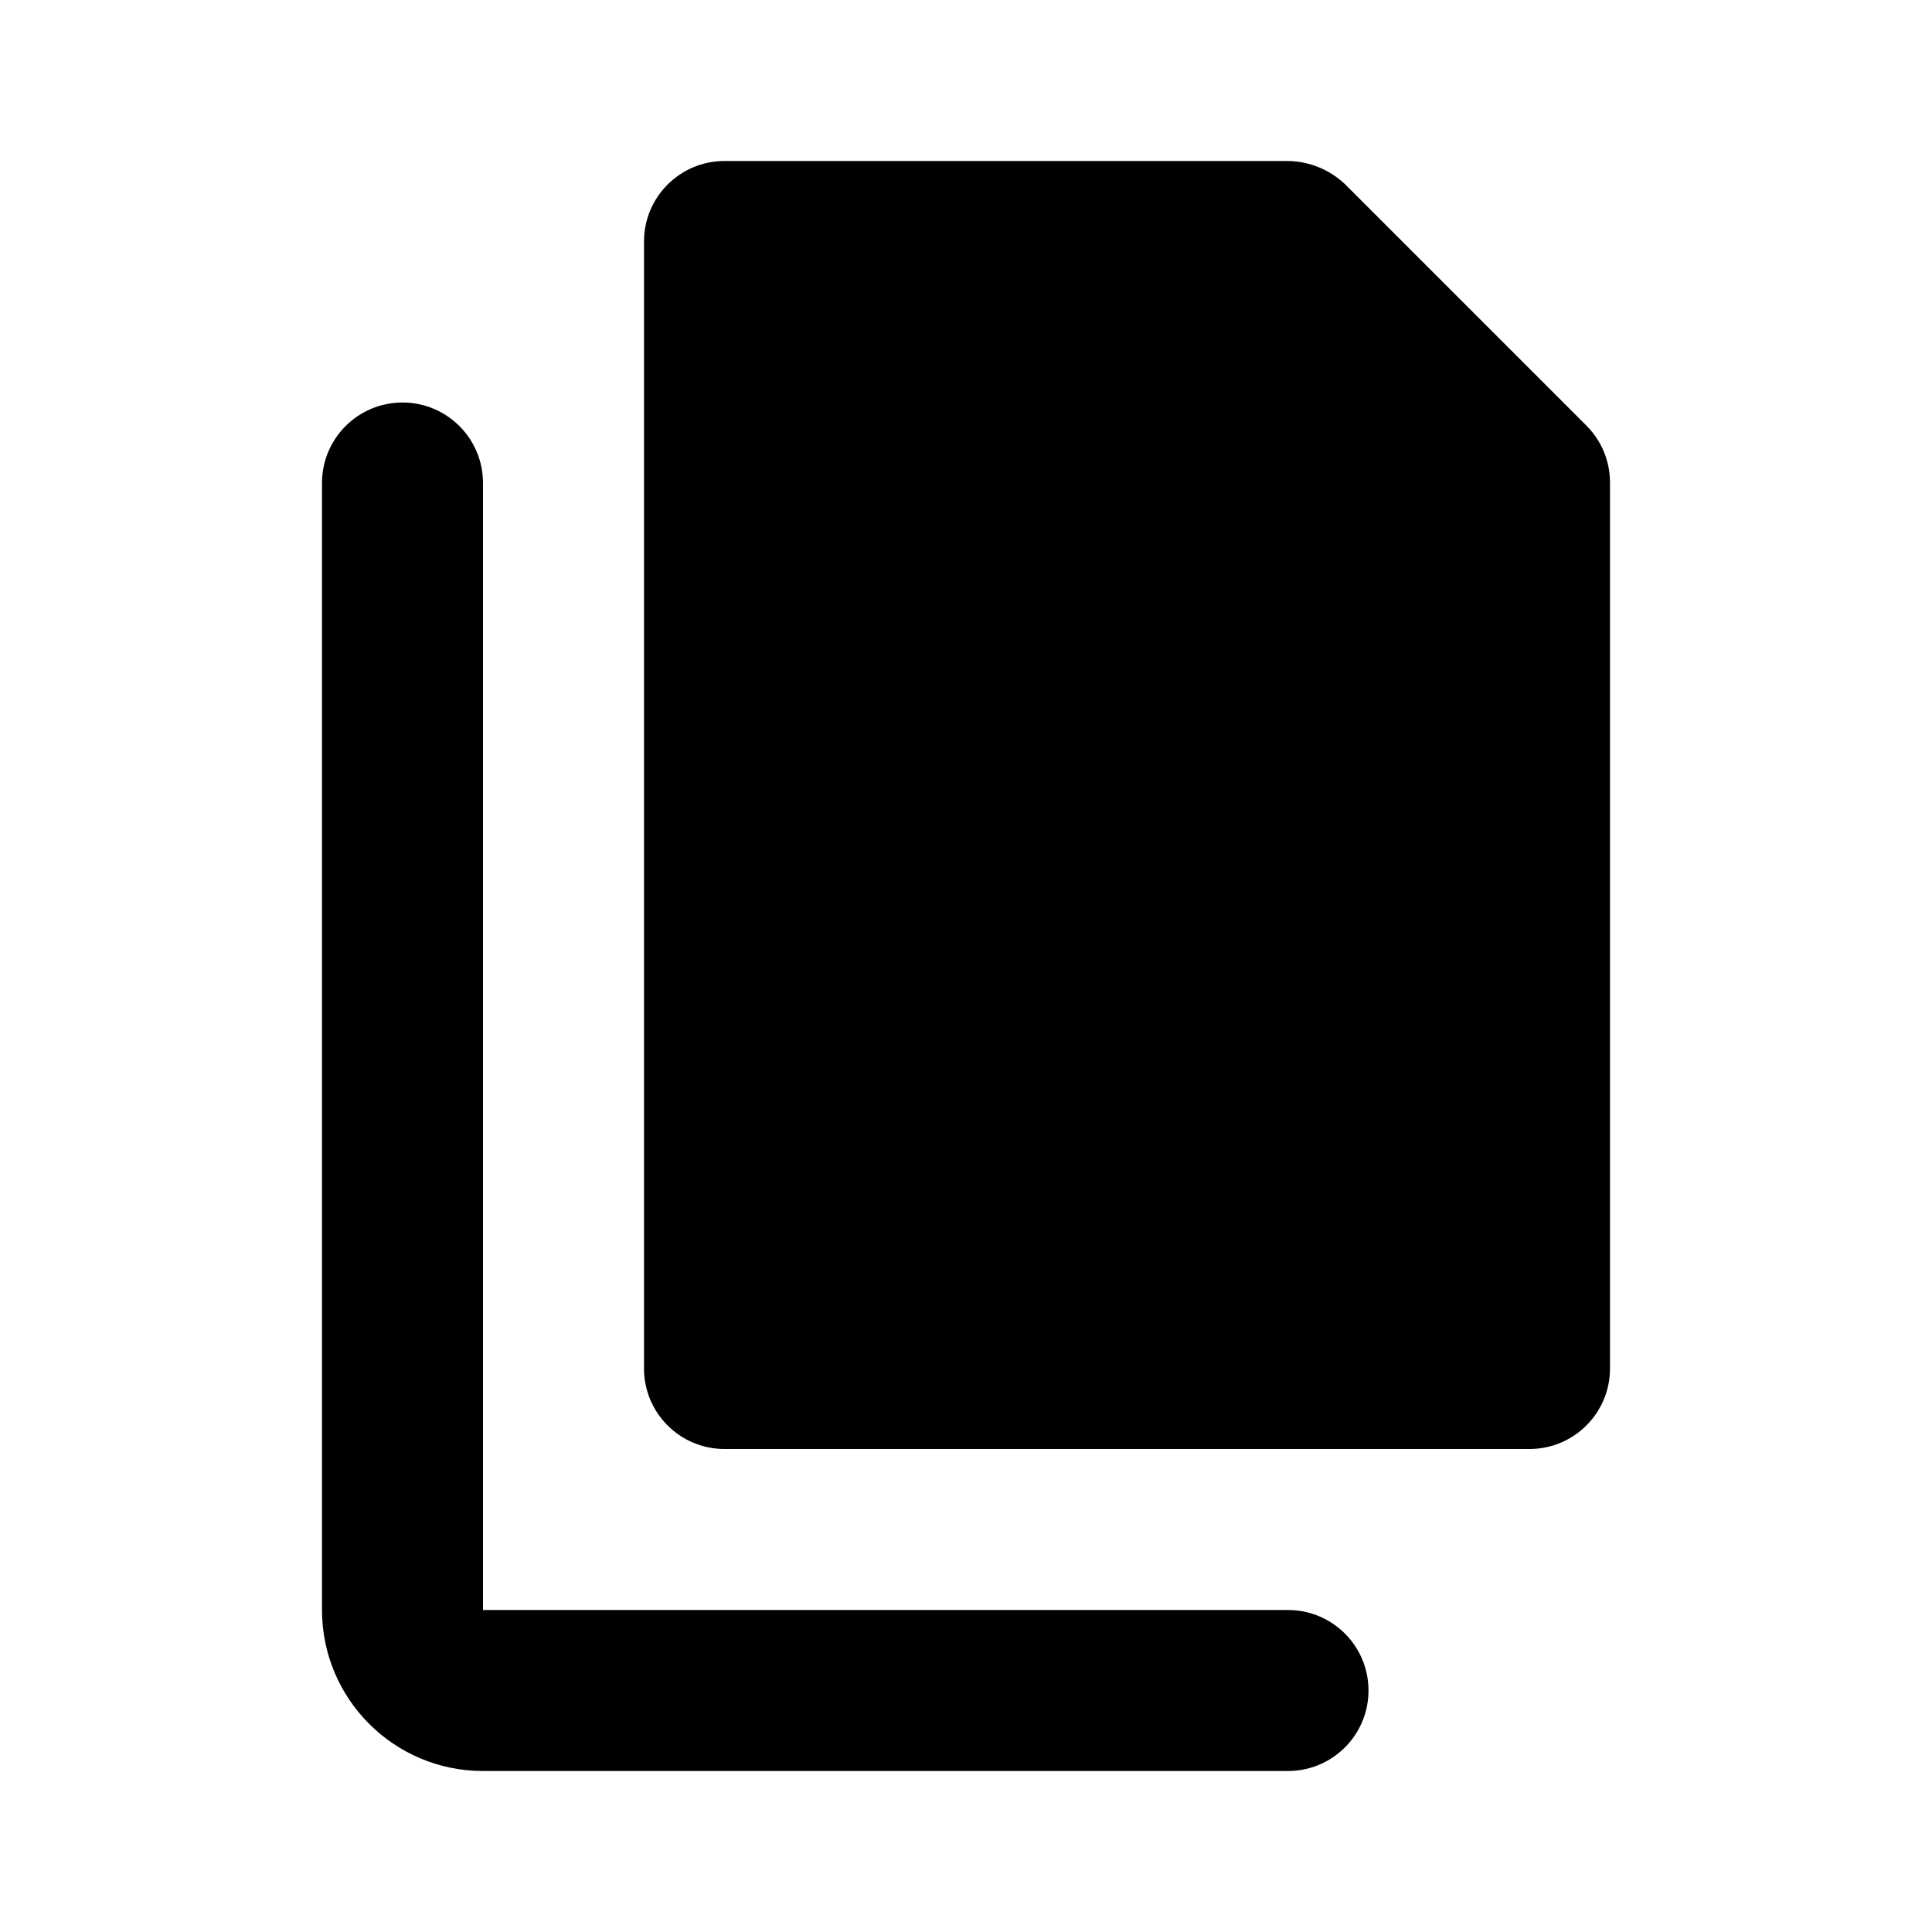
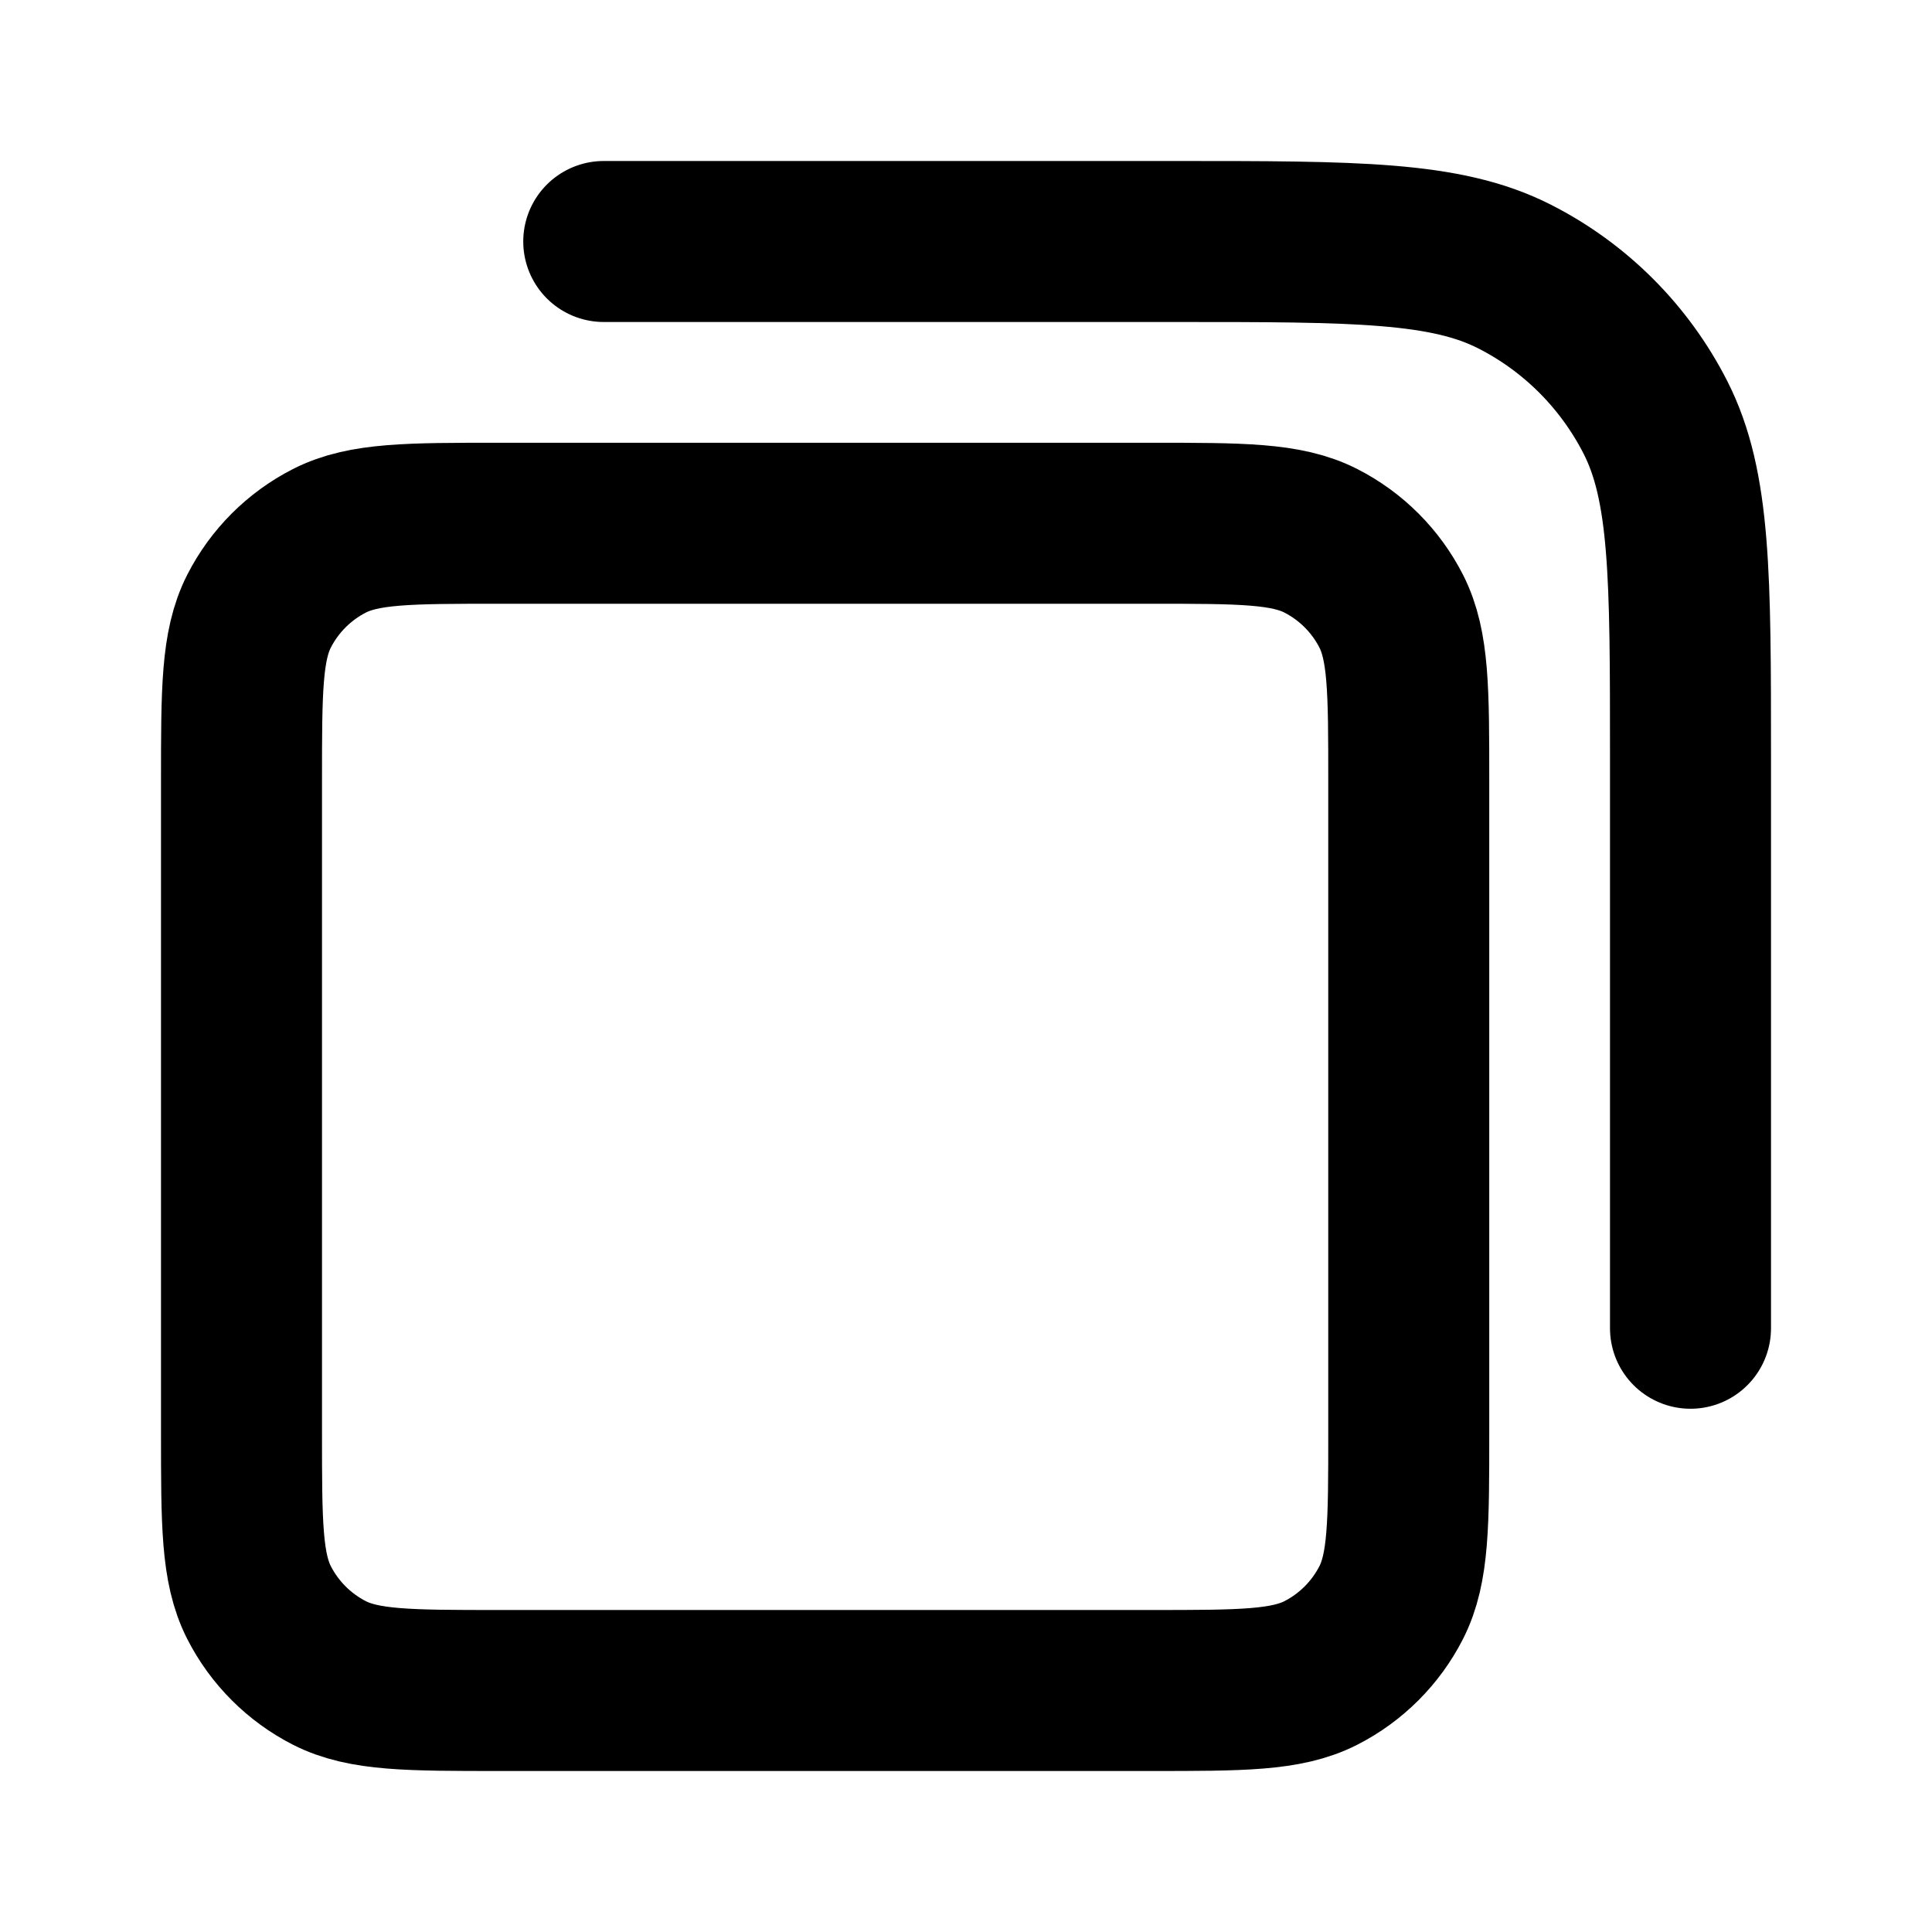
- <svg xmlns="http://www.w3.org/2000/svg" fill="#000000" width="800px" height="800px" viewBox="0 0 24 24" id="copy" class="icon glyph">
-   <path d="M20,6V17a1,1,0,0,1-1,1H9a1,1,0,0,1-1-1V3A1,1,0,0,1,9,2h7a1.05,1.05,0,0,1,.71.29l3,3A1,1,0,0,1,20,6ZM17,21a1,1,0,0,0-1-1H6V6A1,1,0,0,0,4,6V20a2,2,0,0,0,2,2H16A1,1,0,0,0,17,21Z" />
+ <svg xmlns="http://www.w3.org/2000/svg" width="800px" height="800px" viewBox="0 0 24 24" fill="none">
+   <path d="M7.5 3H14.6C16.84 3 17.96 3 18.816 3.436C19.569 3.819 20.18 4.431 20.564 5.184C21 6.04 21 7.16 21 9.4V16.5M6.2 21H14.3C15.42 21 15.98 21 16.408 20.782C16.784 20.59 17.09 20.284 17.282 19.908C17.5 19.48 17.5 18.92 17.5 17.8V9.7C17.5 8.58 17.5 8.02 17.282 7.592C17.09 7.216 16.784 6.91 16.408 6.718C15.98 6.5 15.42 6.5 14.3 6.5H6.2C5.08 6.5 4.52 6.5 4.092 6.718C3.716 6.91 3.41 7.216 3.218 7.592C3 8.02 3 8.58 3 9.7V17.8C3 18.92 3 19.48 3.218 19.908C3.41 20.284 3.716 20.59 4.092 20.782C4.52 21 5.08 21 6.2 21Z" stroke="#000000" stroke-width="2" stroke-linecap="round" stroke-linejoin="round" />
</svg>
